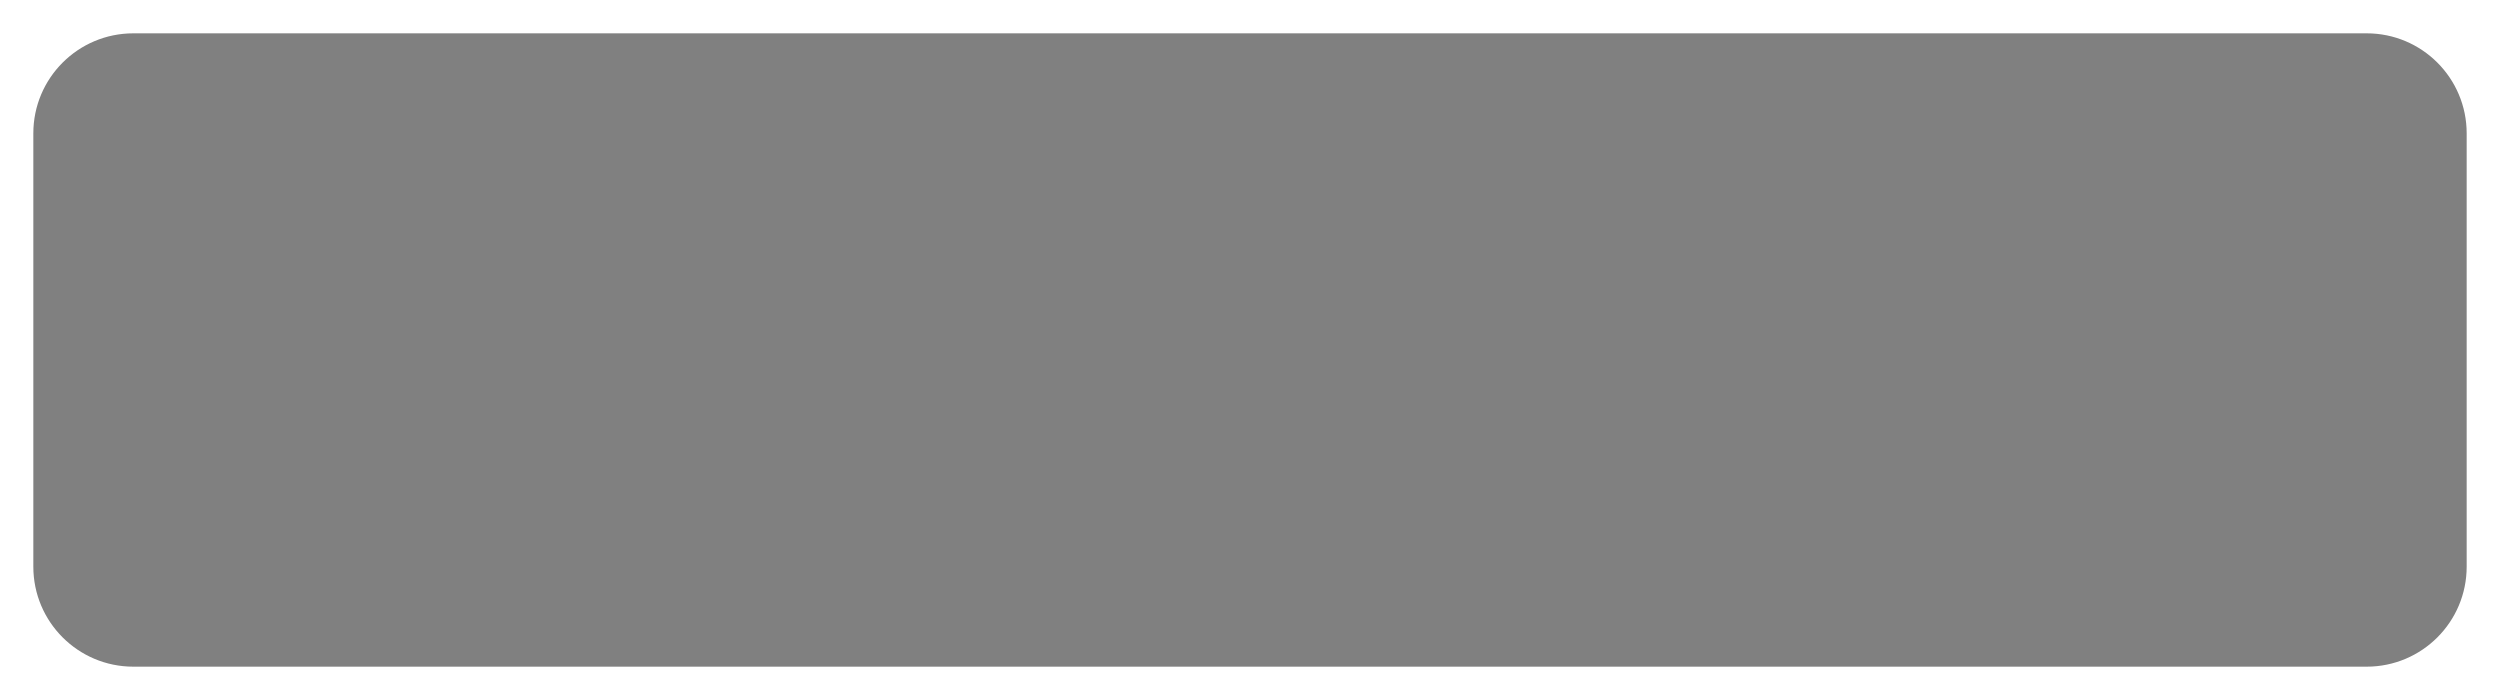
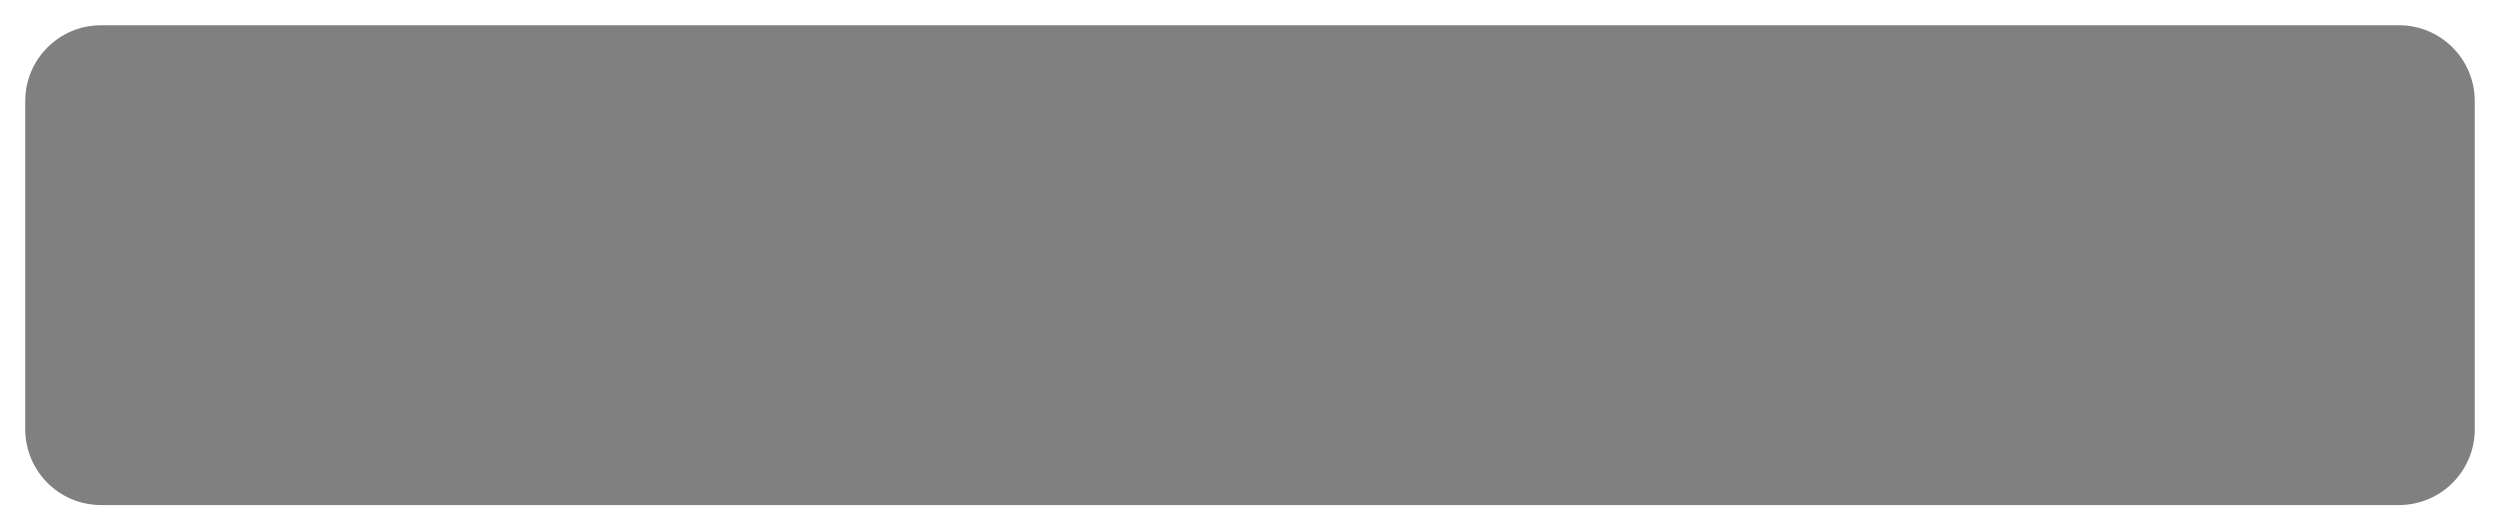
- <svg xmlns="http://www.w3.org/2000/svg" version="1.1" width="75px" height="21px">
-   <g transform="matrix(1 0 0 1 -1054 -337 )">
-     <path d="M 1055 341  A 3 3 0 0 1 1058 338 L 1125 338  A 3 3 0 0 1 1128 341 L 1128 354  A 3 3 0 0 1 1125 357 L 1058 357  A 3 3 0 0 1 1055 354 L 1055 341  Z " fill-rule="nonzero" fill="#808080" stroke="none" />
+ <svg xmlns="http://www.w3.org/2000/svg" version="1.1" width="99px" height="21px">
+   <g transform="matrix(1 0 0 1 -1295 -337 )">
+     <path d="M 1296 341  A 3 3 0 0 1 1299 338 L 1390 338  A 3 3 0 0 1 1393 341 L 1393 354  A 3 3 0 0 1 1390 357 L 1299 357  A 3 3 0 0 1 1296 354 L 1296 341  Z " fill-rule="nonzero" fill="#808080" stroke="none" />
  </g>
</svg>
